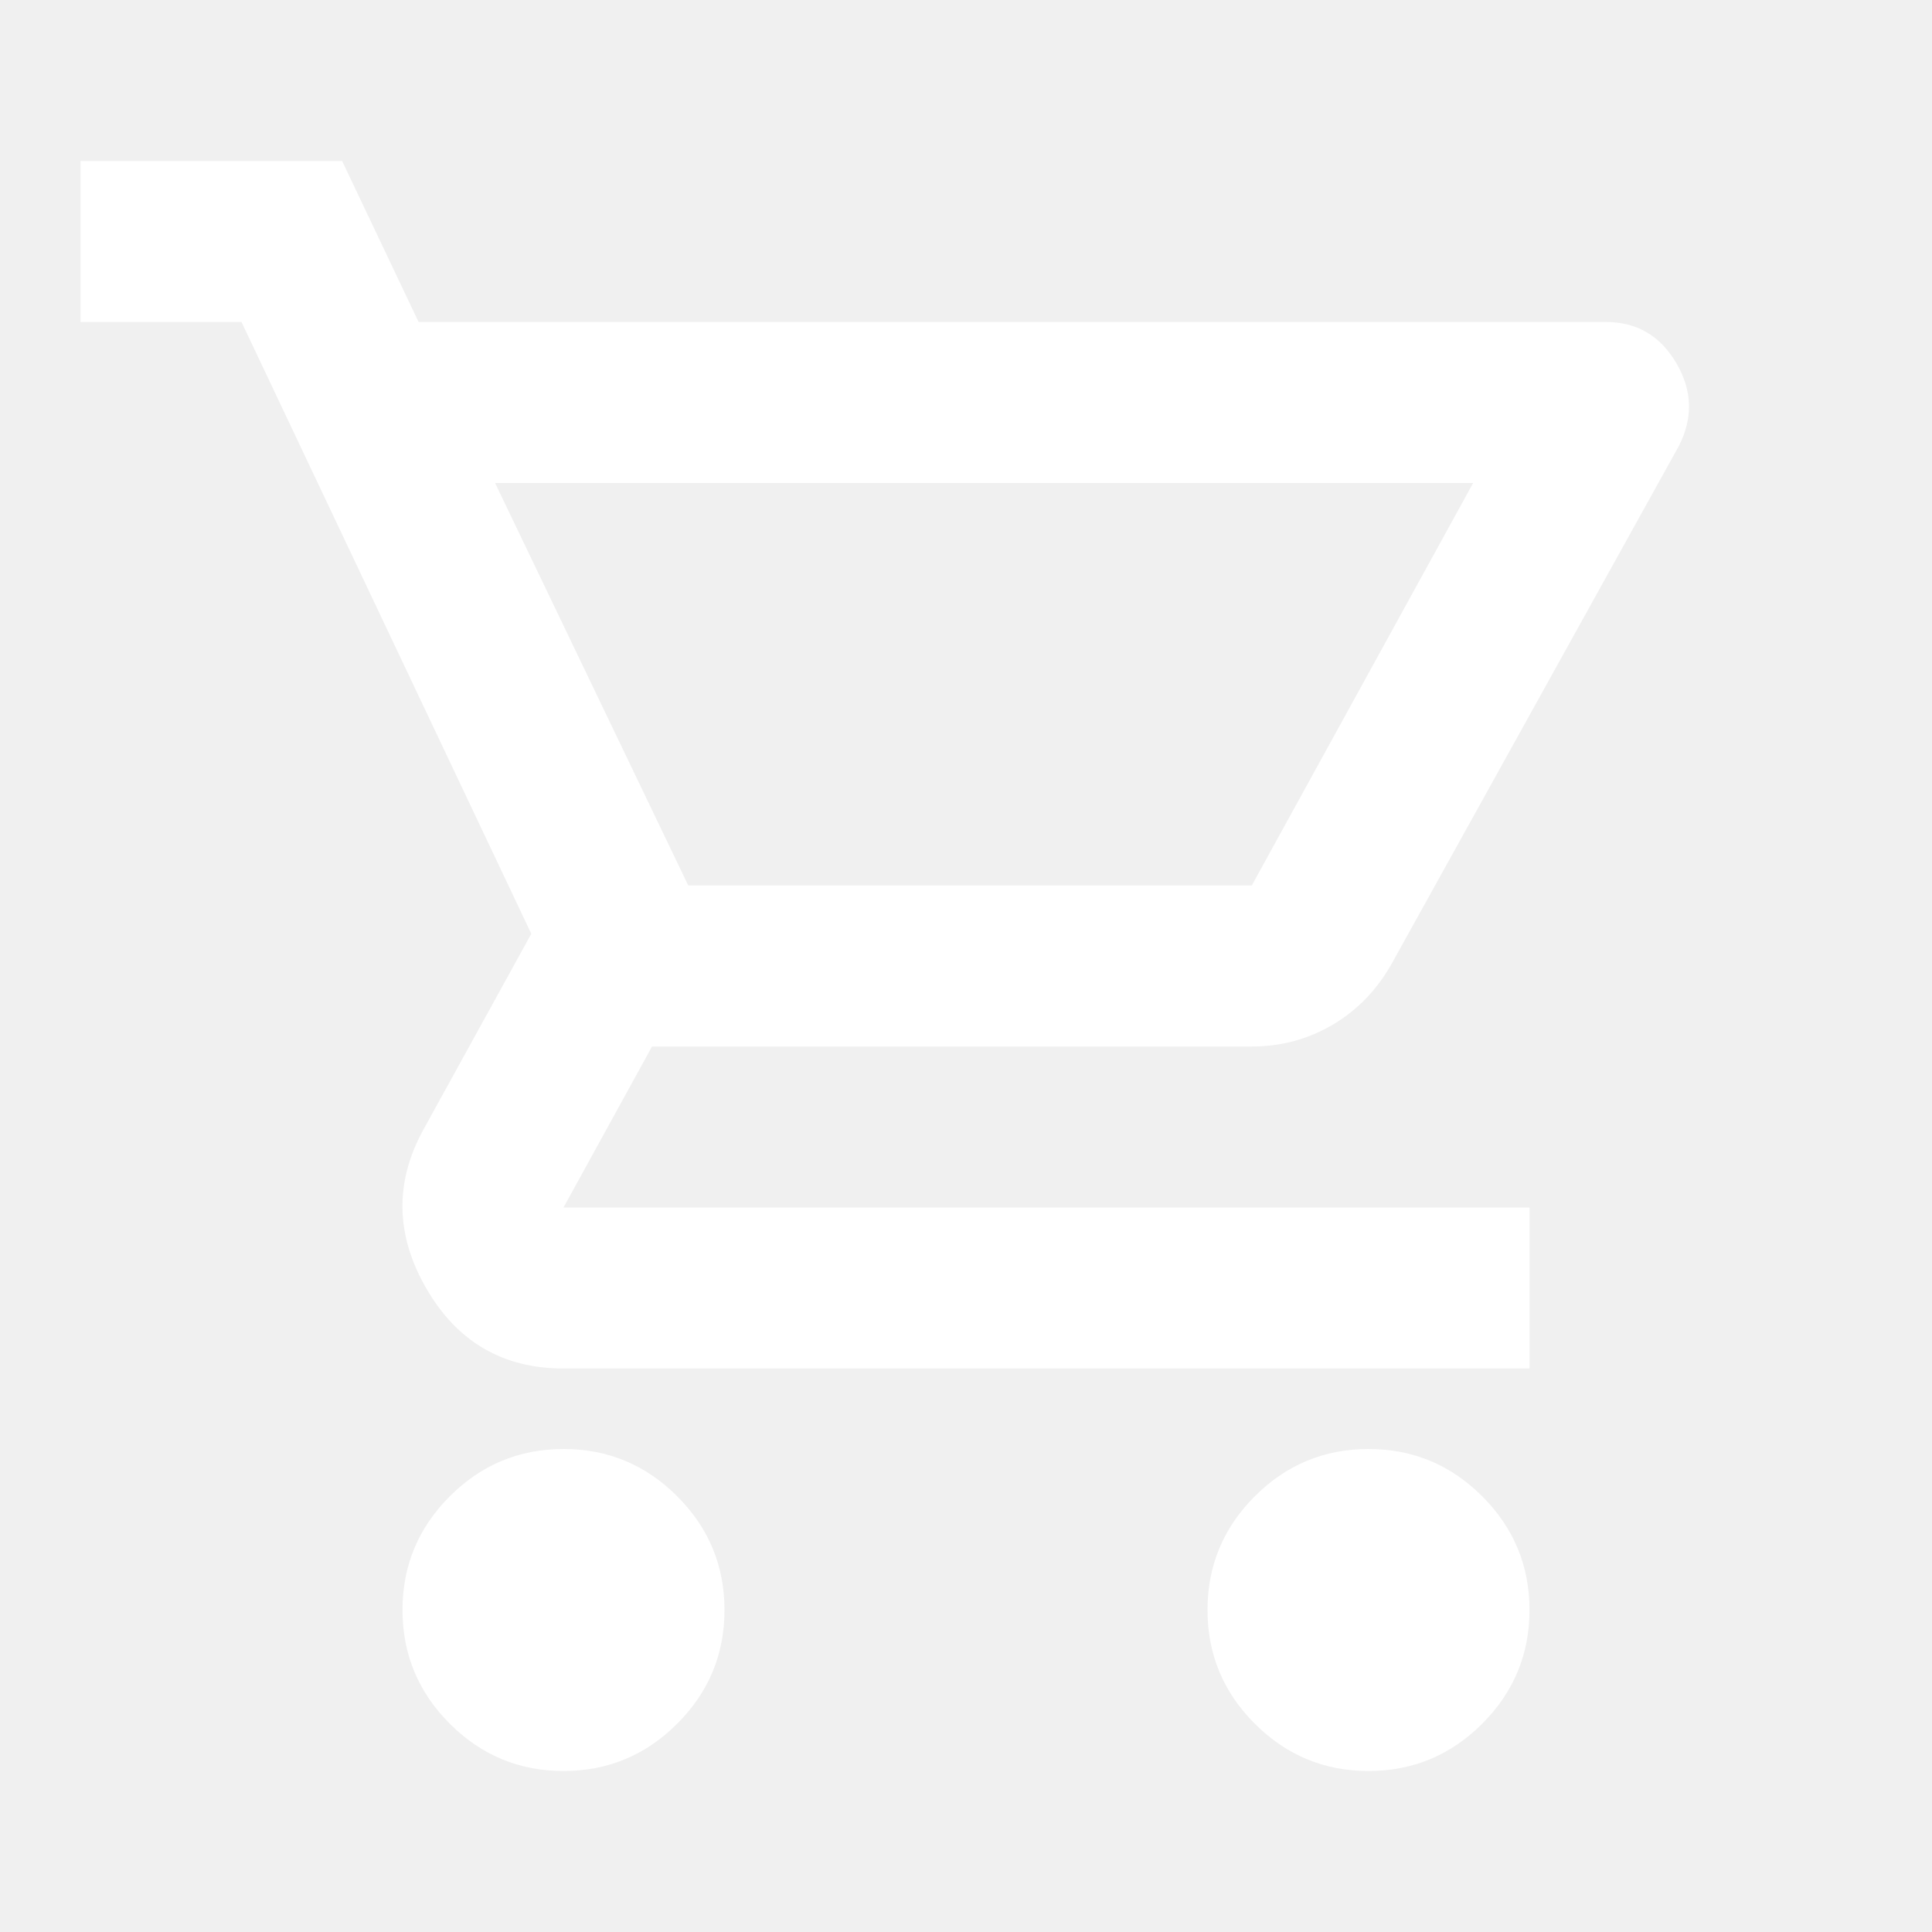
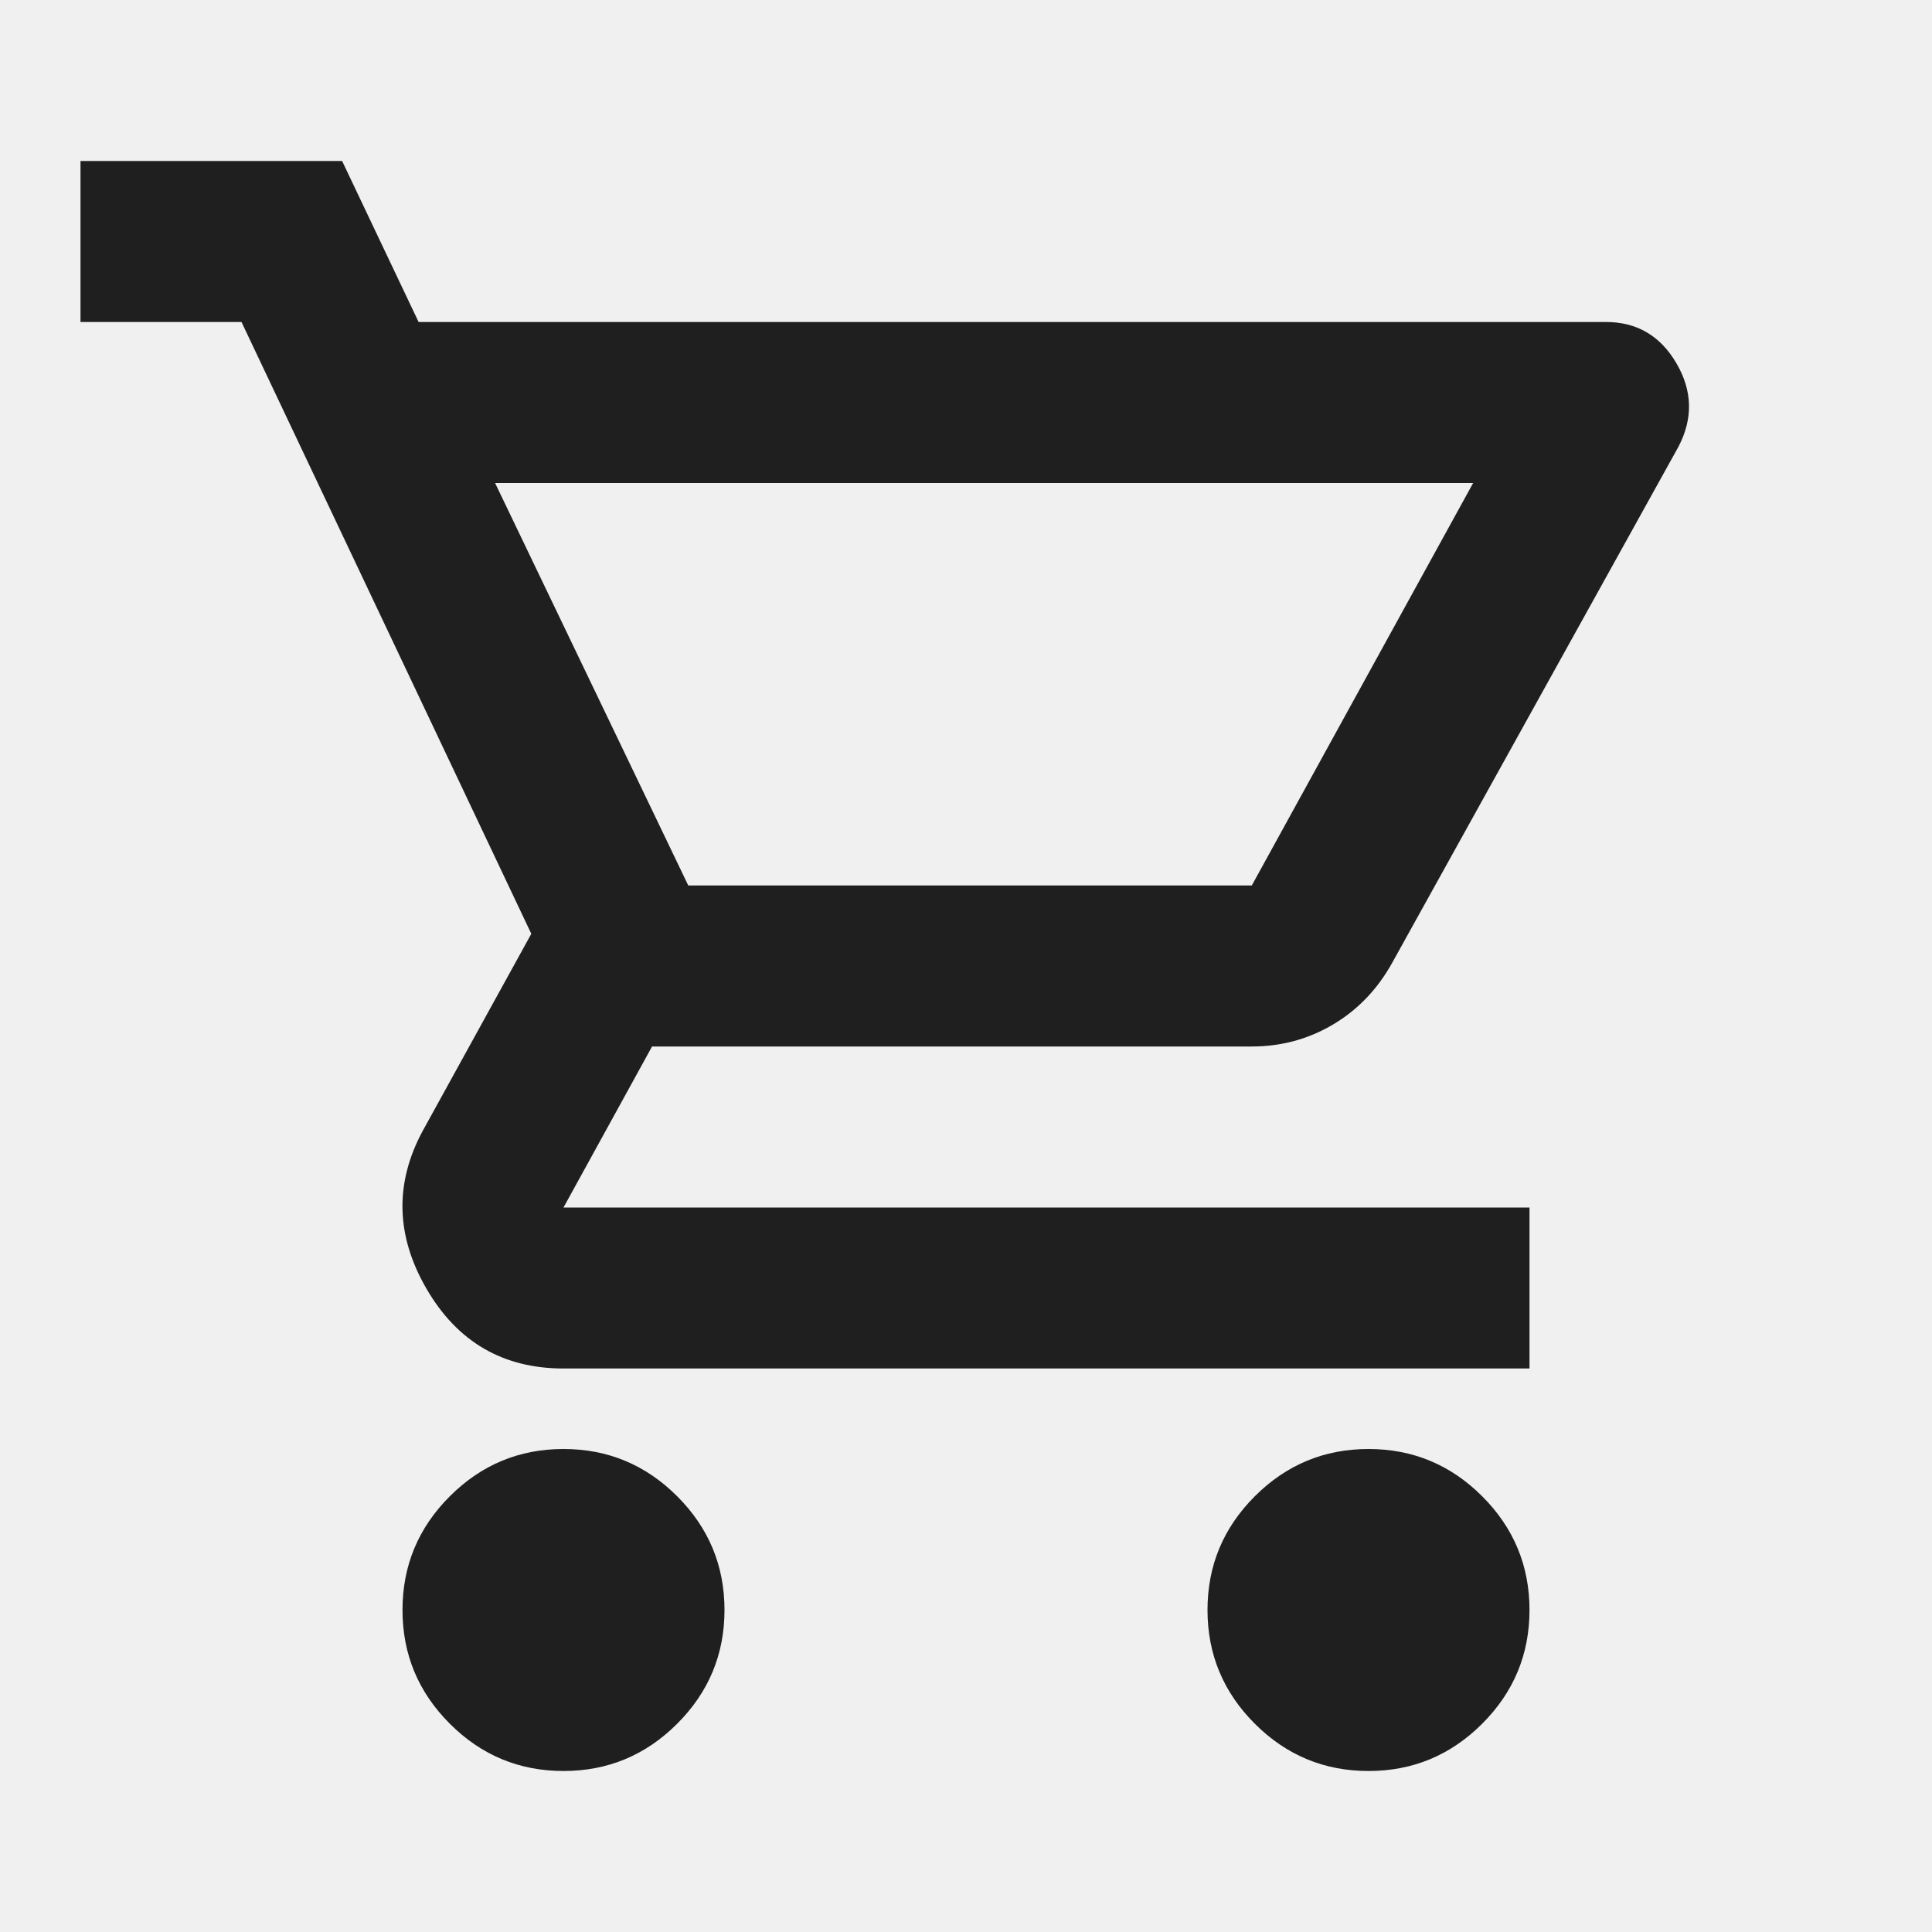
- <svg xmlns="http://www.w3.org/2000/svg" height="24px" viewBox="0 -960 960 960" width="24px" fill="#FFFFFF">
+ <svg xmlns="http://www.w3.org/2000/svg" height="24px" viewBox="0 -960 960 960" width="24px" fill="#1f1f1f">
  <path d="M223.5-103.5Q200-127 200-160t23.5-56.5Q247-240 280-240t56.5 23.5Q360-193 360-160t-23.5 56.5Q313-80 280-80t-56.5-23.5Zm400 0Q600-127 600-160t23.5-56.5Q647-240 680-240t56.5 23.5Q760-193 760-160t-23.5 56.5Q713-80 680-80t-56.5-23.5ZM246-720l96 200h280l110-200H246Zm-38-80h590q23 0 35 20.5t1 41.5L692-482q-11 20-29.5 31T622-440H324l-44 80h480v80H280q-45 0-68-39.5t-2-78.5l54-98-144-304H40v-80h130l38 80Zm134 280h280-280Z" />
</svg>
